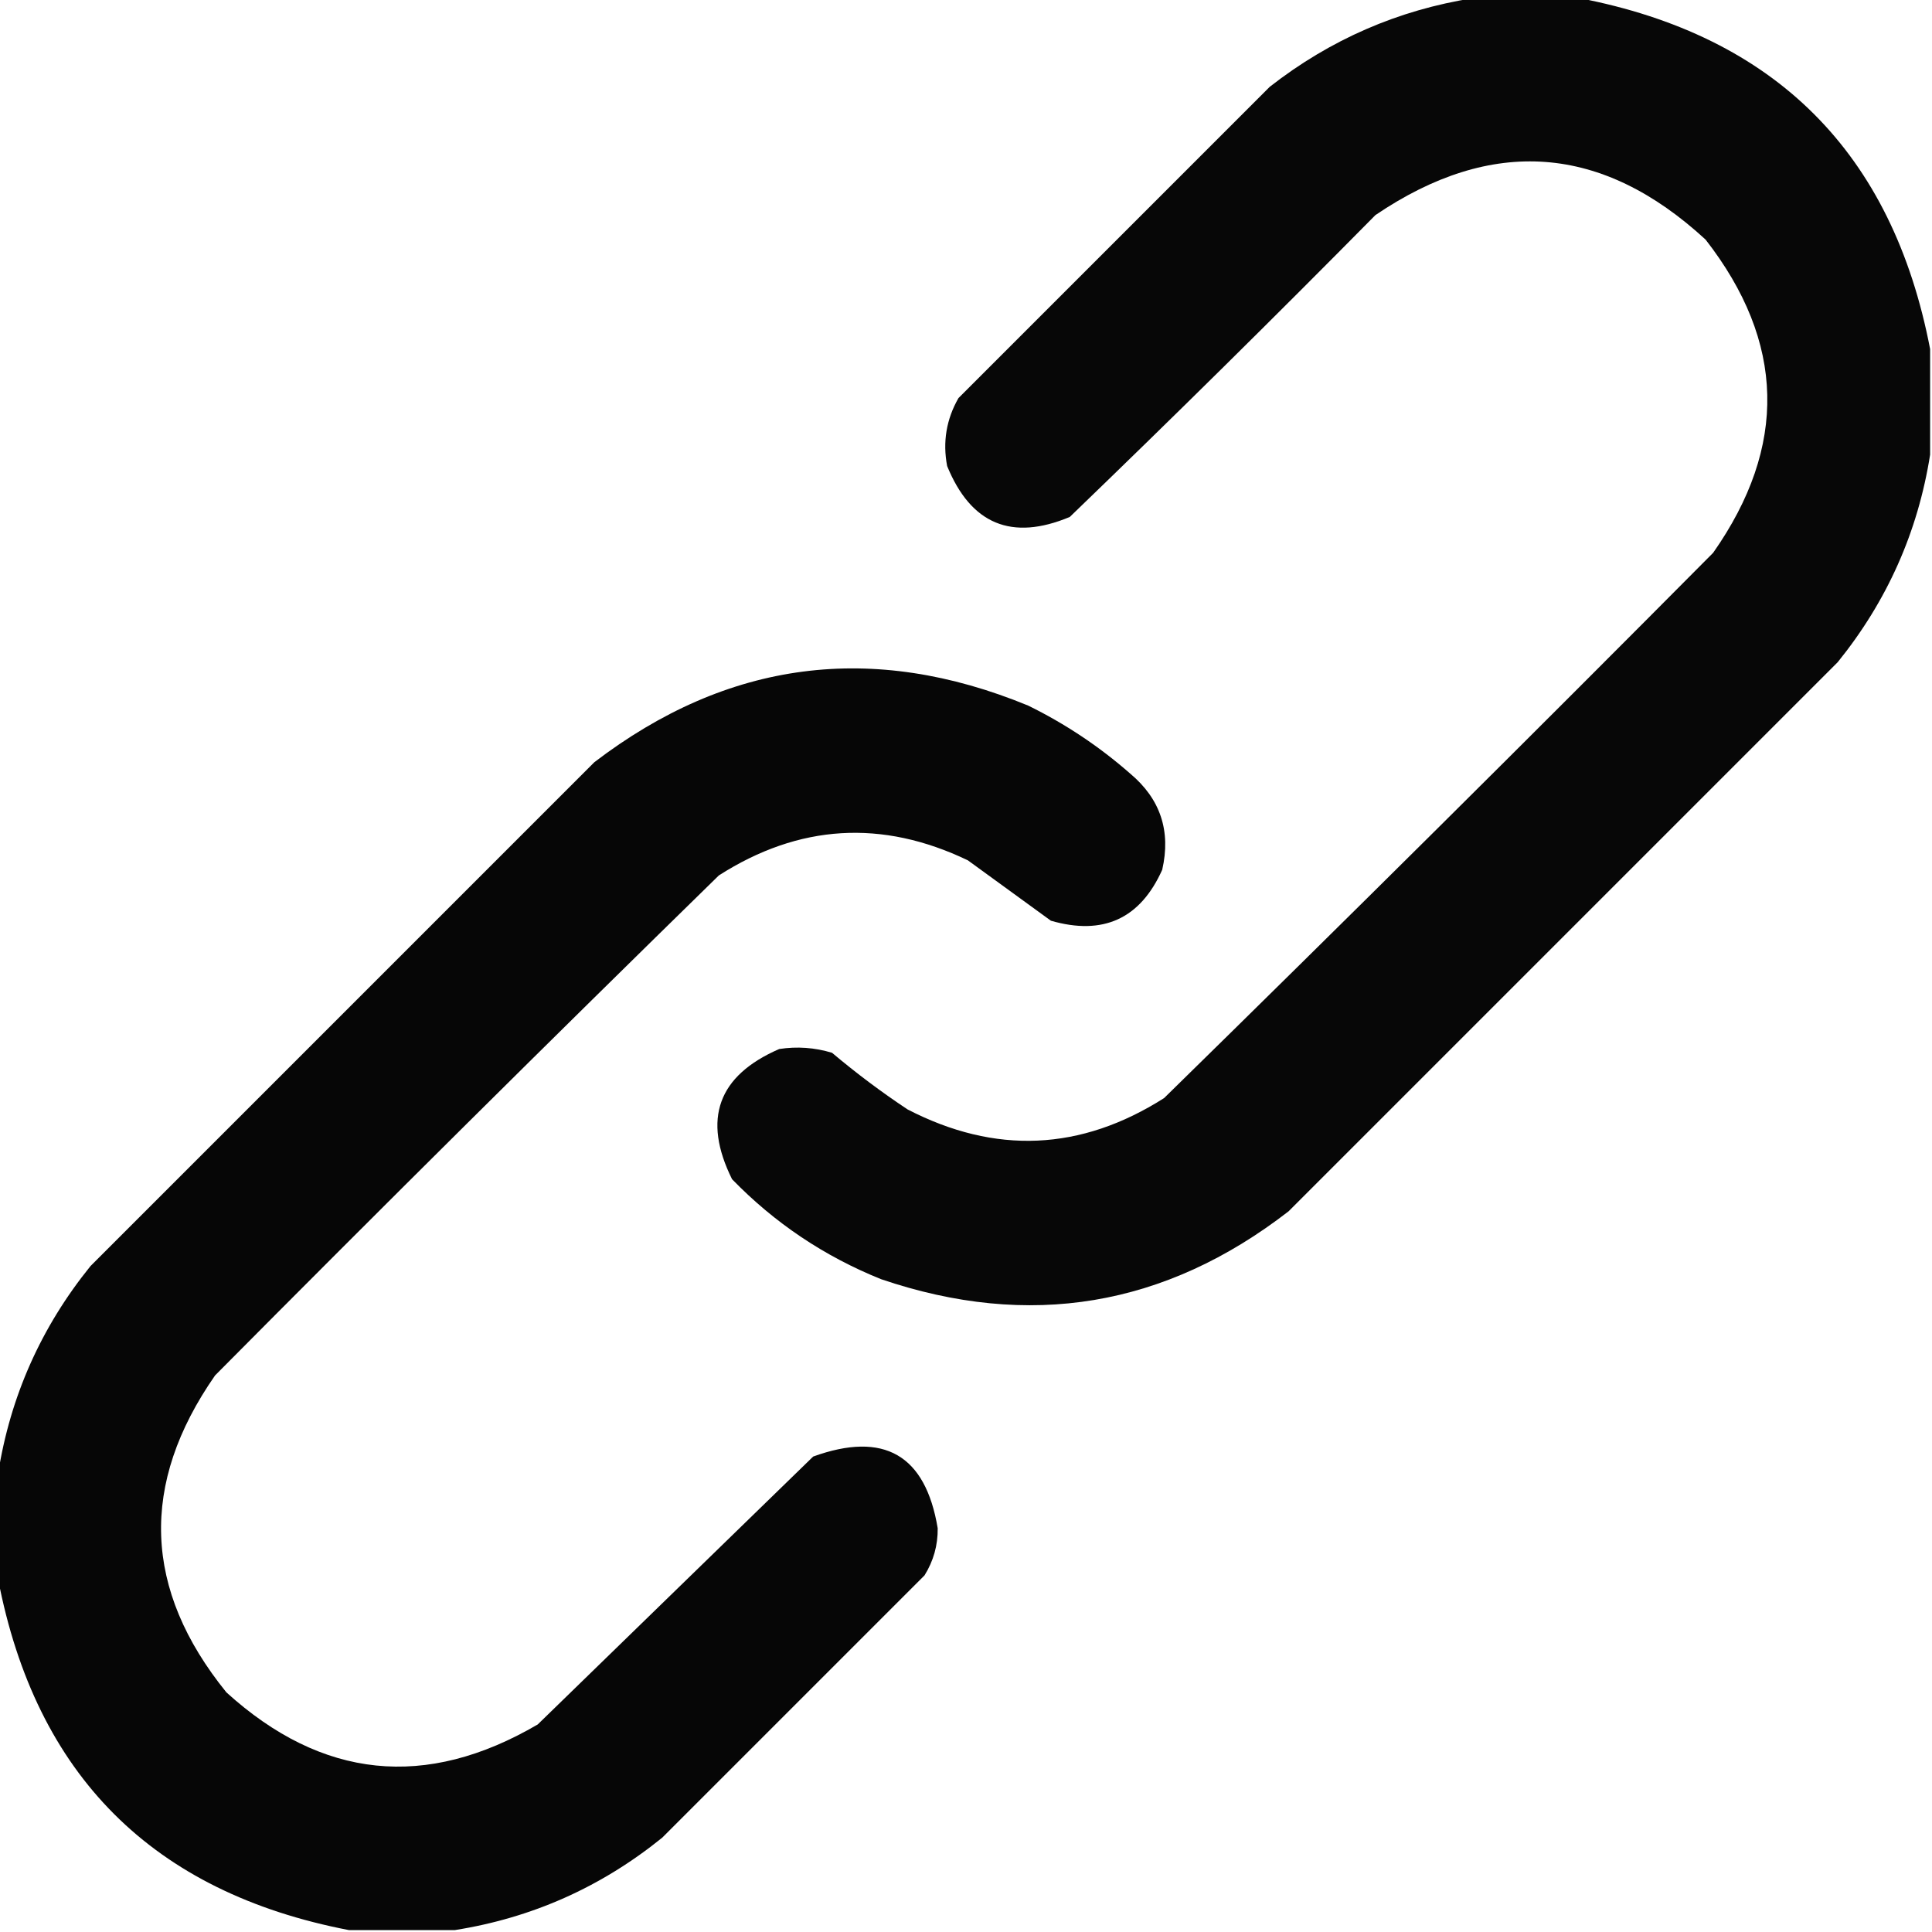
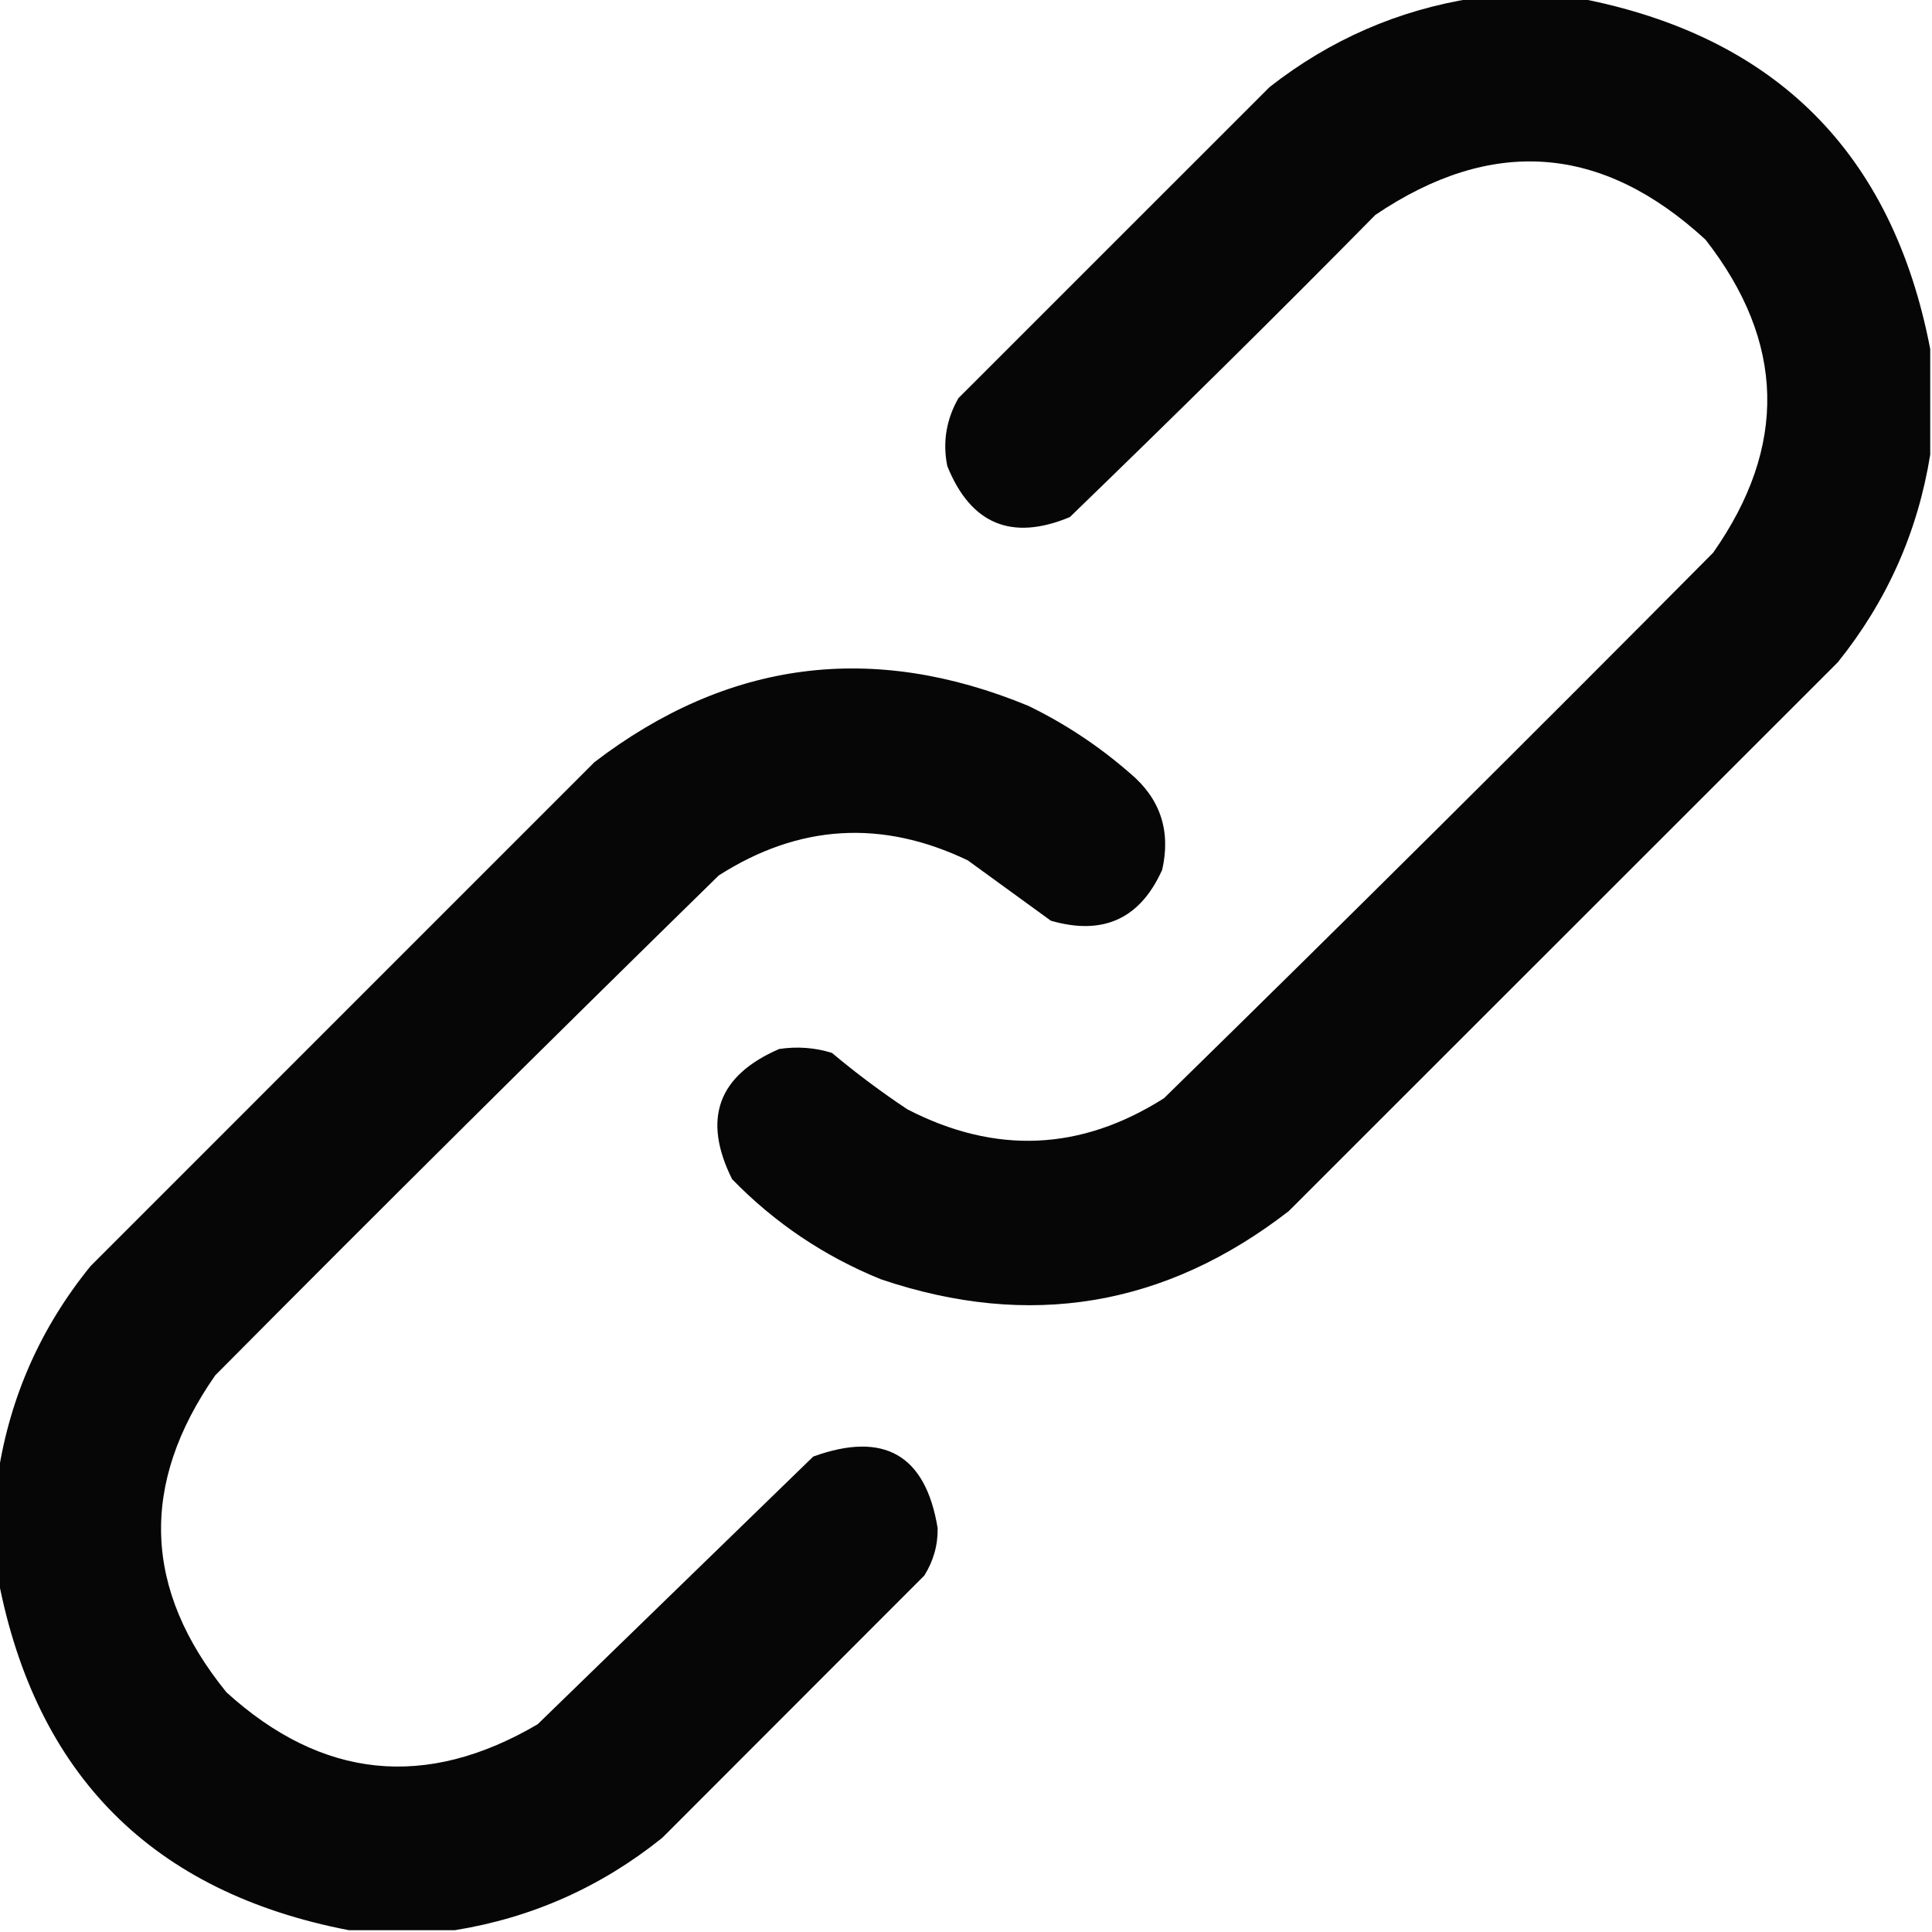
- <svg xmlns="http://www.w3.org/2000/svg" version="1.1" width="512px" height="512px" style="shape-rendering:geometricPrecision; text-rendering:geometricPrecision; image-rendering:optimizeQuality; fill-rule:evenodd; clip-rule:evenodd">
-   <g>
-     <path style="opacity:0.972" fill="#000000" d="M 390.5,-0.5 C 399.833,-0.5 409.167,-0.5 418.5,-0.5C 470.5,9.5 501.5,40.5 511.5,92.5C 511.5,101.833 511.5,111.167 511.5,120.5C 508.266,140.973 500.099,159.306 487,175.5C 438.5,224 390,272.5 341.5,321C 308.764,346.344 272.764,352.344 233.5,339C 218.446,332.94 205.279,324.107 194,312.5C 186.091,296.557 190.258,285.057 206.5,278C 211.239,277.274 215.905,277.607 220.5,279C 226.884,284.385 233.55,289.385 240.5,294C 263.756,306.031 286.423,305.031 308.5,291C 357.306,243.194 405.806,195.028 454,146.5C 473.789,118.316 473.122,90.65 452,63.5C 424.564,38.228 395.397,36.061 364.5,57C 337.805,84.028 310.805,110.695 283.5,137C 268.131,143.432 257.298,138.932 251,123.5C 249.791,117.114 250.791,111.114 254,105.5C 281.5,78 309,50.5 336.5,23C 352.532,10.48 370.532,2.647 390.5,-0.5 Z" />
-   </g>
-   <g>
-     <path style="opacity:0.973" fill="#000000" d="M 120.5,511.5 C 111.167,511.5 101.833,511.5 92.5,511.5C 40.5,501.5 9.5,470.5 -0.5,418.5C -0.5,409.167 -0.5,399.833 -0.5,390.5C 2.734,370.027 10.9,351.694 24,335.5C 68.5,291 113,246.5 157.5,202C 192.854,174.979 231.187,169.979 272.5,187C 282.316,191.823 291.316,197.823 299.5,205C 307.515,211.712 310.348,220.212 308,230.5C 302.173,243.494 292.34,247.994 278.5,244C 271.167,238.667 263.833,233.333 256.5,228C 233.751,217.083 211.751,218.417 190.5,232C 145.694,275.806 101.194,319.972 57,364.5C 36.954,393.271 37.954,421.271 60,448.5C 85.364,471.503 112.864,474.336 142.5,457C 166.833,433.333 191.167,409.667 215.5,386C 234.261,379.207 245.261,385.54 248.5,405C 248.554,409.505 247.387,413.672 245,417.5C 221.833,440.667 198.667,463.833 175.5,487C 159.306,500.099 140.973,508.266 120.5,511.5 Z" />
+ <svg xmlns="http://www.w3.org/2000/svg" xmlns:xlink="http://www.w3.org/1999/xlink" width="25px" height="25px" viewBox="0 0 25 25" version="1.1">
+   <defs>
+     <filter id="alpha" filterUnits="objectBoundingBox" x="0%" y="0%" width="100%" height="100%">
+       <feColorMatrix type="matrix" in="SourceGraphic" values="0 0 0 0 1 0 0 0 0 1 0 0 0 0 1 0 0 0 1 0" />
+     </filter>
+     <mask id="mask0">
+       <g filter="url(#alpha)">
+         <rect x="0" y="0" width="25" height="25" style="fill:rgb(0%,0%,0%);fill-opacity:0.973;stroke:none;" />
+       </g>
+     </mask>
+     <clipPath id="clip1">
+       <rect x="0" y="0" width="25" height="25" />
+     </clipPath>
+     <g id="surface5" clip-path="url(#clip1)">
+       <path style=" stroke:none;fill-rule:evenodd;fill:rgb(0%,0%,0%);fill-opacity:1;" d="M 19.066 -0.023 L 20.434 -0.023 C 22.973 0.465 24.488 1.977 24.977 4.516 L 24.977 5.883 C 24.816 6.883 24.418 7.777 23.781 8.57 L 16.676 15.672 C 15.078 16.91 13.32 17.203 11.402 16.555 C 10.668 16.258 10.023 15.824 9.473 15.258 C 9.086 14.48 9.289 13.918 10.082 13.574 C 10.312 13.539 10.547 13.555 10.766 13.625 C 11.078 13.887 11.402 14.129 11.742 14.355 C 12.879 14.941 13.984 14.895 15.062 14.211 C 17.449 11.875 19.816 9.523 22.168 7.152 C 23.133 5.777 23.102 4.426 22.07 3.102 C 20.73 1.867 19.305 1.762 17.797 2.781 C 16.496 4.102 15.176 5.402 13.844 6.691 C 13.094 7.004 12.562 6.785 12.258 6.031 C 12.195 5.719 12.246 5.426 12.402 5.152 L 16.43 1.125 C 17.215 0.512 18.094 0.129 19.066 -0.023 Z M 19.066 -0.023 " />
+     </g>
+     <mask id="mask1">
+       <g filter="url(#alpha)">
+         <rect x="0" y="0" width="25" height="25" style="fill:rgb(0%,0%,0%);fill-opacity:0.973;stroke:none;" />
+       </g>
+     </mask>
+     <clipPath id="clip2">
+       <rect x="0" y="0" width="25" height="25" />
+     </clipPath>
+     <g id="surface8" clip-path="url(#clip2)">
+       <path style=" stroke:none;fill-rule:evenodd;fill:rgb(0%,0%,0%);fill-opacity:1;" d="M 5.883 24.977 L 4.516 24.977 C 1.977 24.488 0.465 22.973 -0.023 20.434 L -0.023 19.066 C 0.133 18.066 0.531 17.172 1.172 16.383 L 7.691 9.863 C 9.418 8.543 11.289 8.301 13.305 9.133 C 13.781 9.363 14.227 9.66 14.625 10.008 C 15.016 10.336 15.152 10.754 15.039 11.254 C 14.754 11.891 14.273 12.109 13.598 11.914 L 12.523 11.133 C 11.414 10.602 10.34 10.664 9.301 11.328 C 7.113 13.469 4.941 15.625 2.785 17.797 C 1.805 19.203 1.852 20.57 2.93 21.898 C 4.168 23.023 5.512 23.16 6.957 22.312 L 10.523 18.848 C 11.438 18.516 11.977 18.824 12.133 19.773 C 12.137 19.996 12.078 20.199 11.961 20.387 L 8.57 23.781 C 7.777 24.418 6.883 24.816 5.883 24.977 Z M 5.883 24.977 " />
+     </g>
+   </defs>
+   <g id="surface1">
+     <use xlink:href="#surface5" mask="url(#mask0)" />
+     <use xlink:href="#surface8" mask="url(#mask1)" />
  </g>
</svg>
